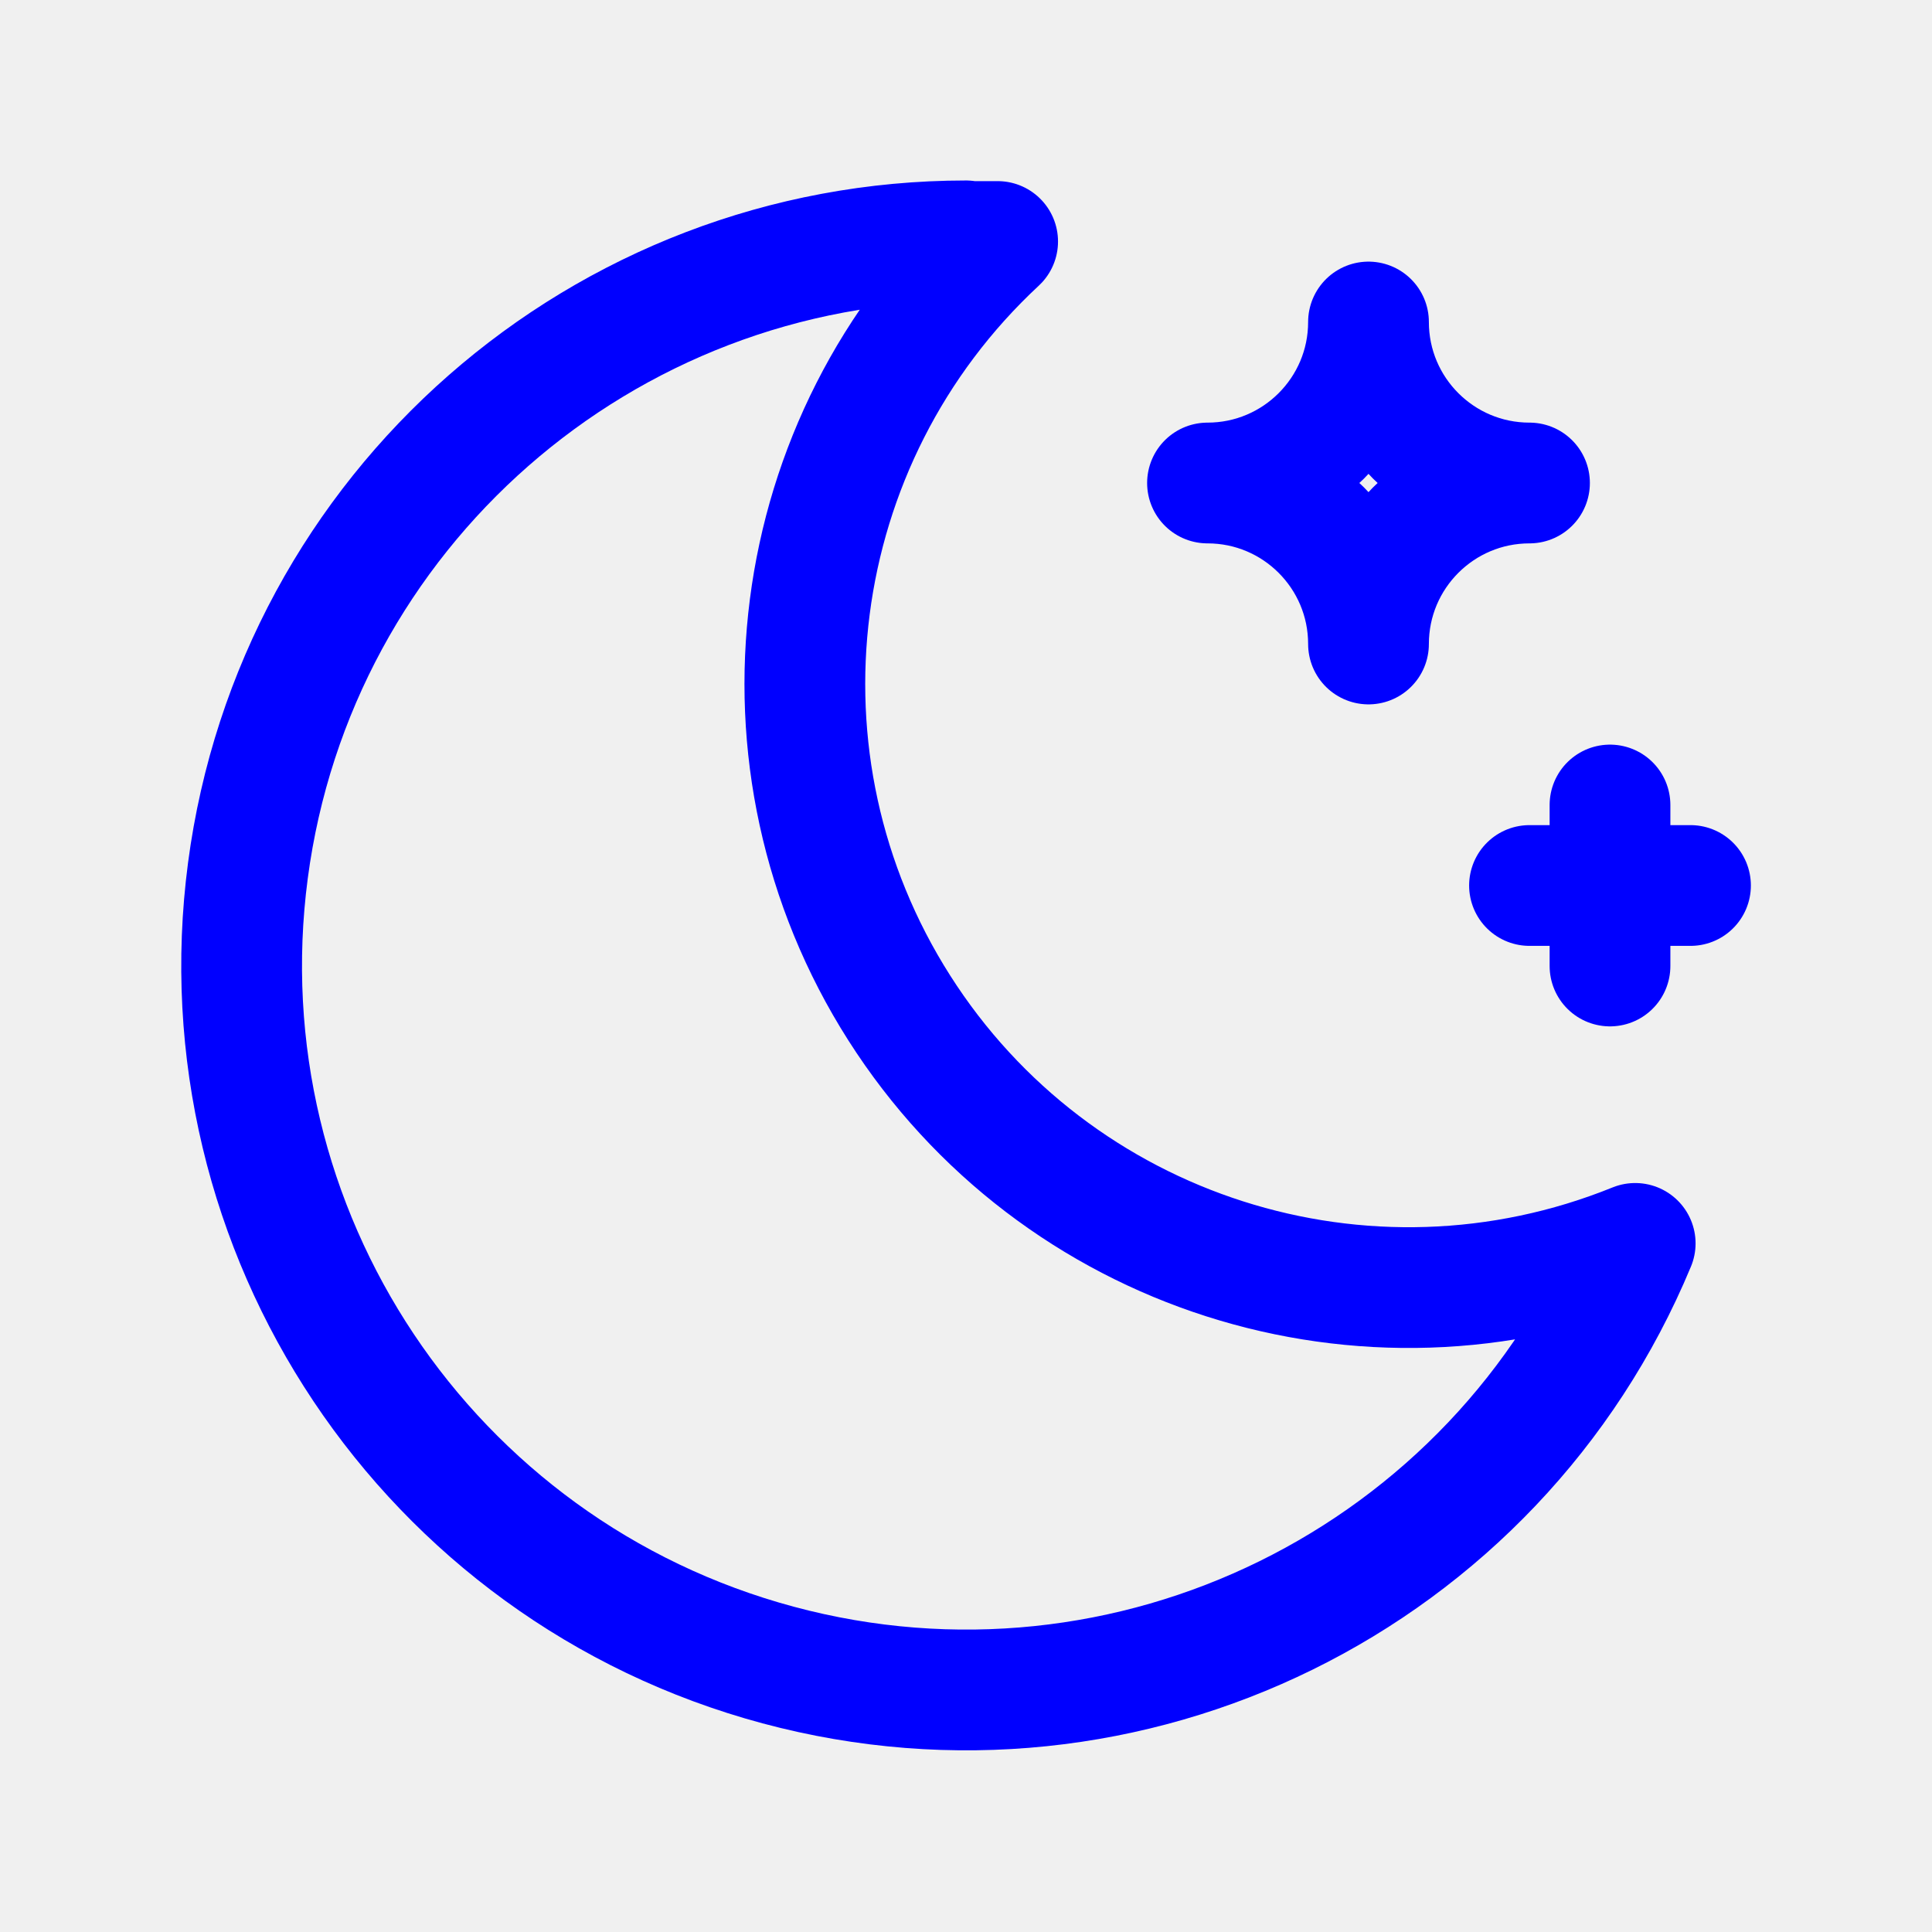
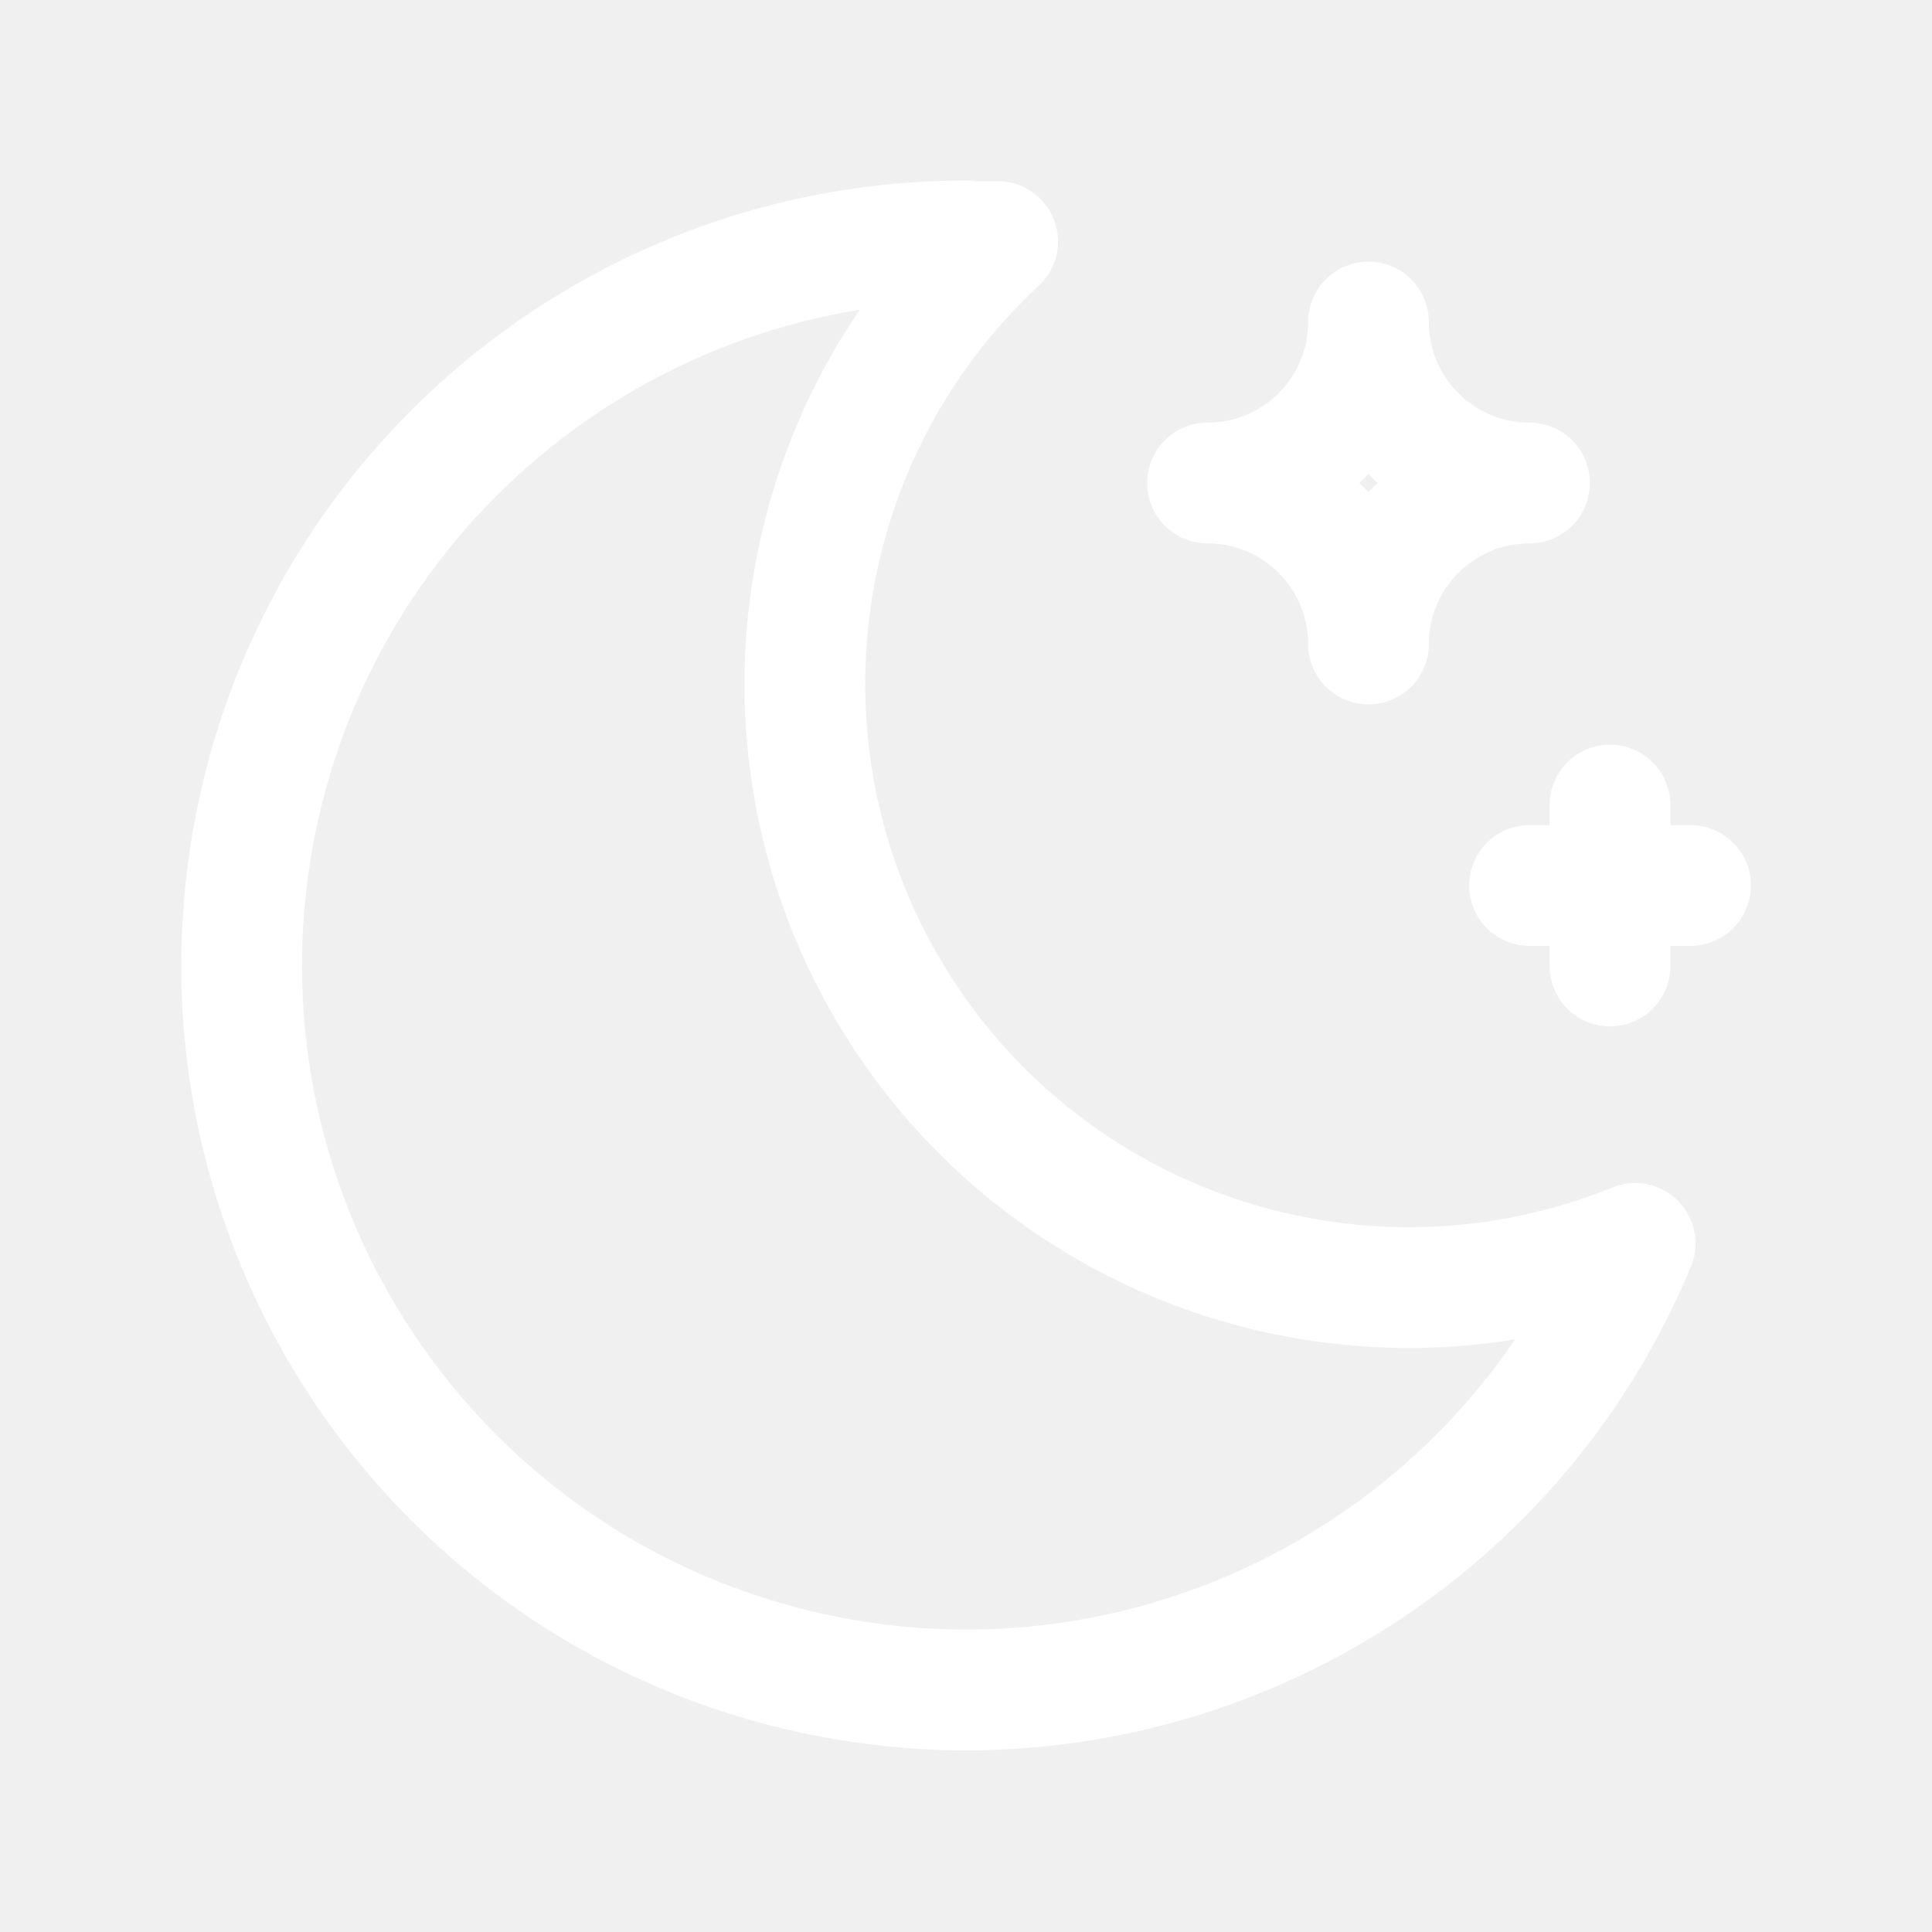
- <svg xmlns="http://www.w3.org/2000/svg" class="icon icon-tabler icon-tabler-moon-stars" width="40" height="40" viewBox="0 0 24 24" stroke-width="1.5" stroke="#00f" fill="none" stroke-linecap="round" stroke-linejoin="round">
+ <svg xmlns="http://www.w3.org/2000/svg" class="icon icon-tabler icon-tabler-moon-stars" width="40" height="40" viewBox="0 0 24 24" stroke-width="1.5" stroke="#fff" fill="none" stroke-linecap="round" stroke-linejoin="round">
  <path stroke="none" d="M0 0h24v24H0z" fill="none" />
  <path d="M12 3c.132 0 .263 0 .393 0a7.5 7.5 0 0 0 7.92 12.446a9 9 0 1 1 -8.313 -12.454z" />
  <path d="M17 4a2 2 0 0 0 2 2a2 2 0 0 0 -2 2a2 2 0 0 0 -2 -2a2 2 0 0 0 2 -2" />
  <path d="M19 11h2m-1 -1v2" />
</svg>
